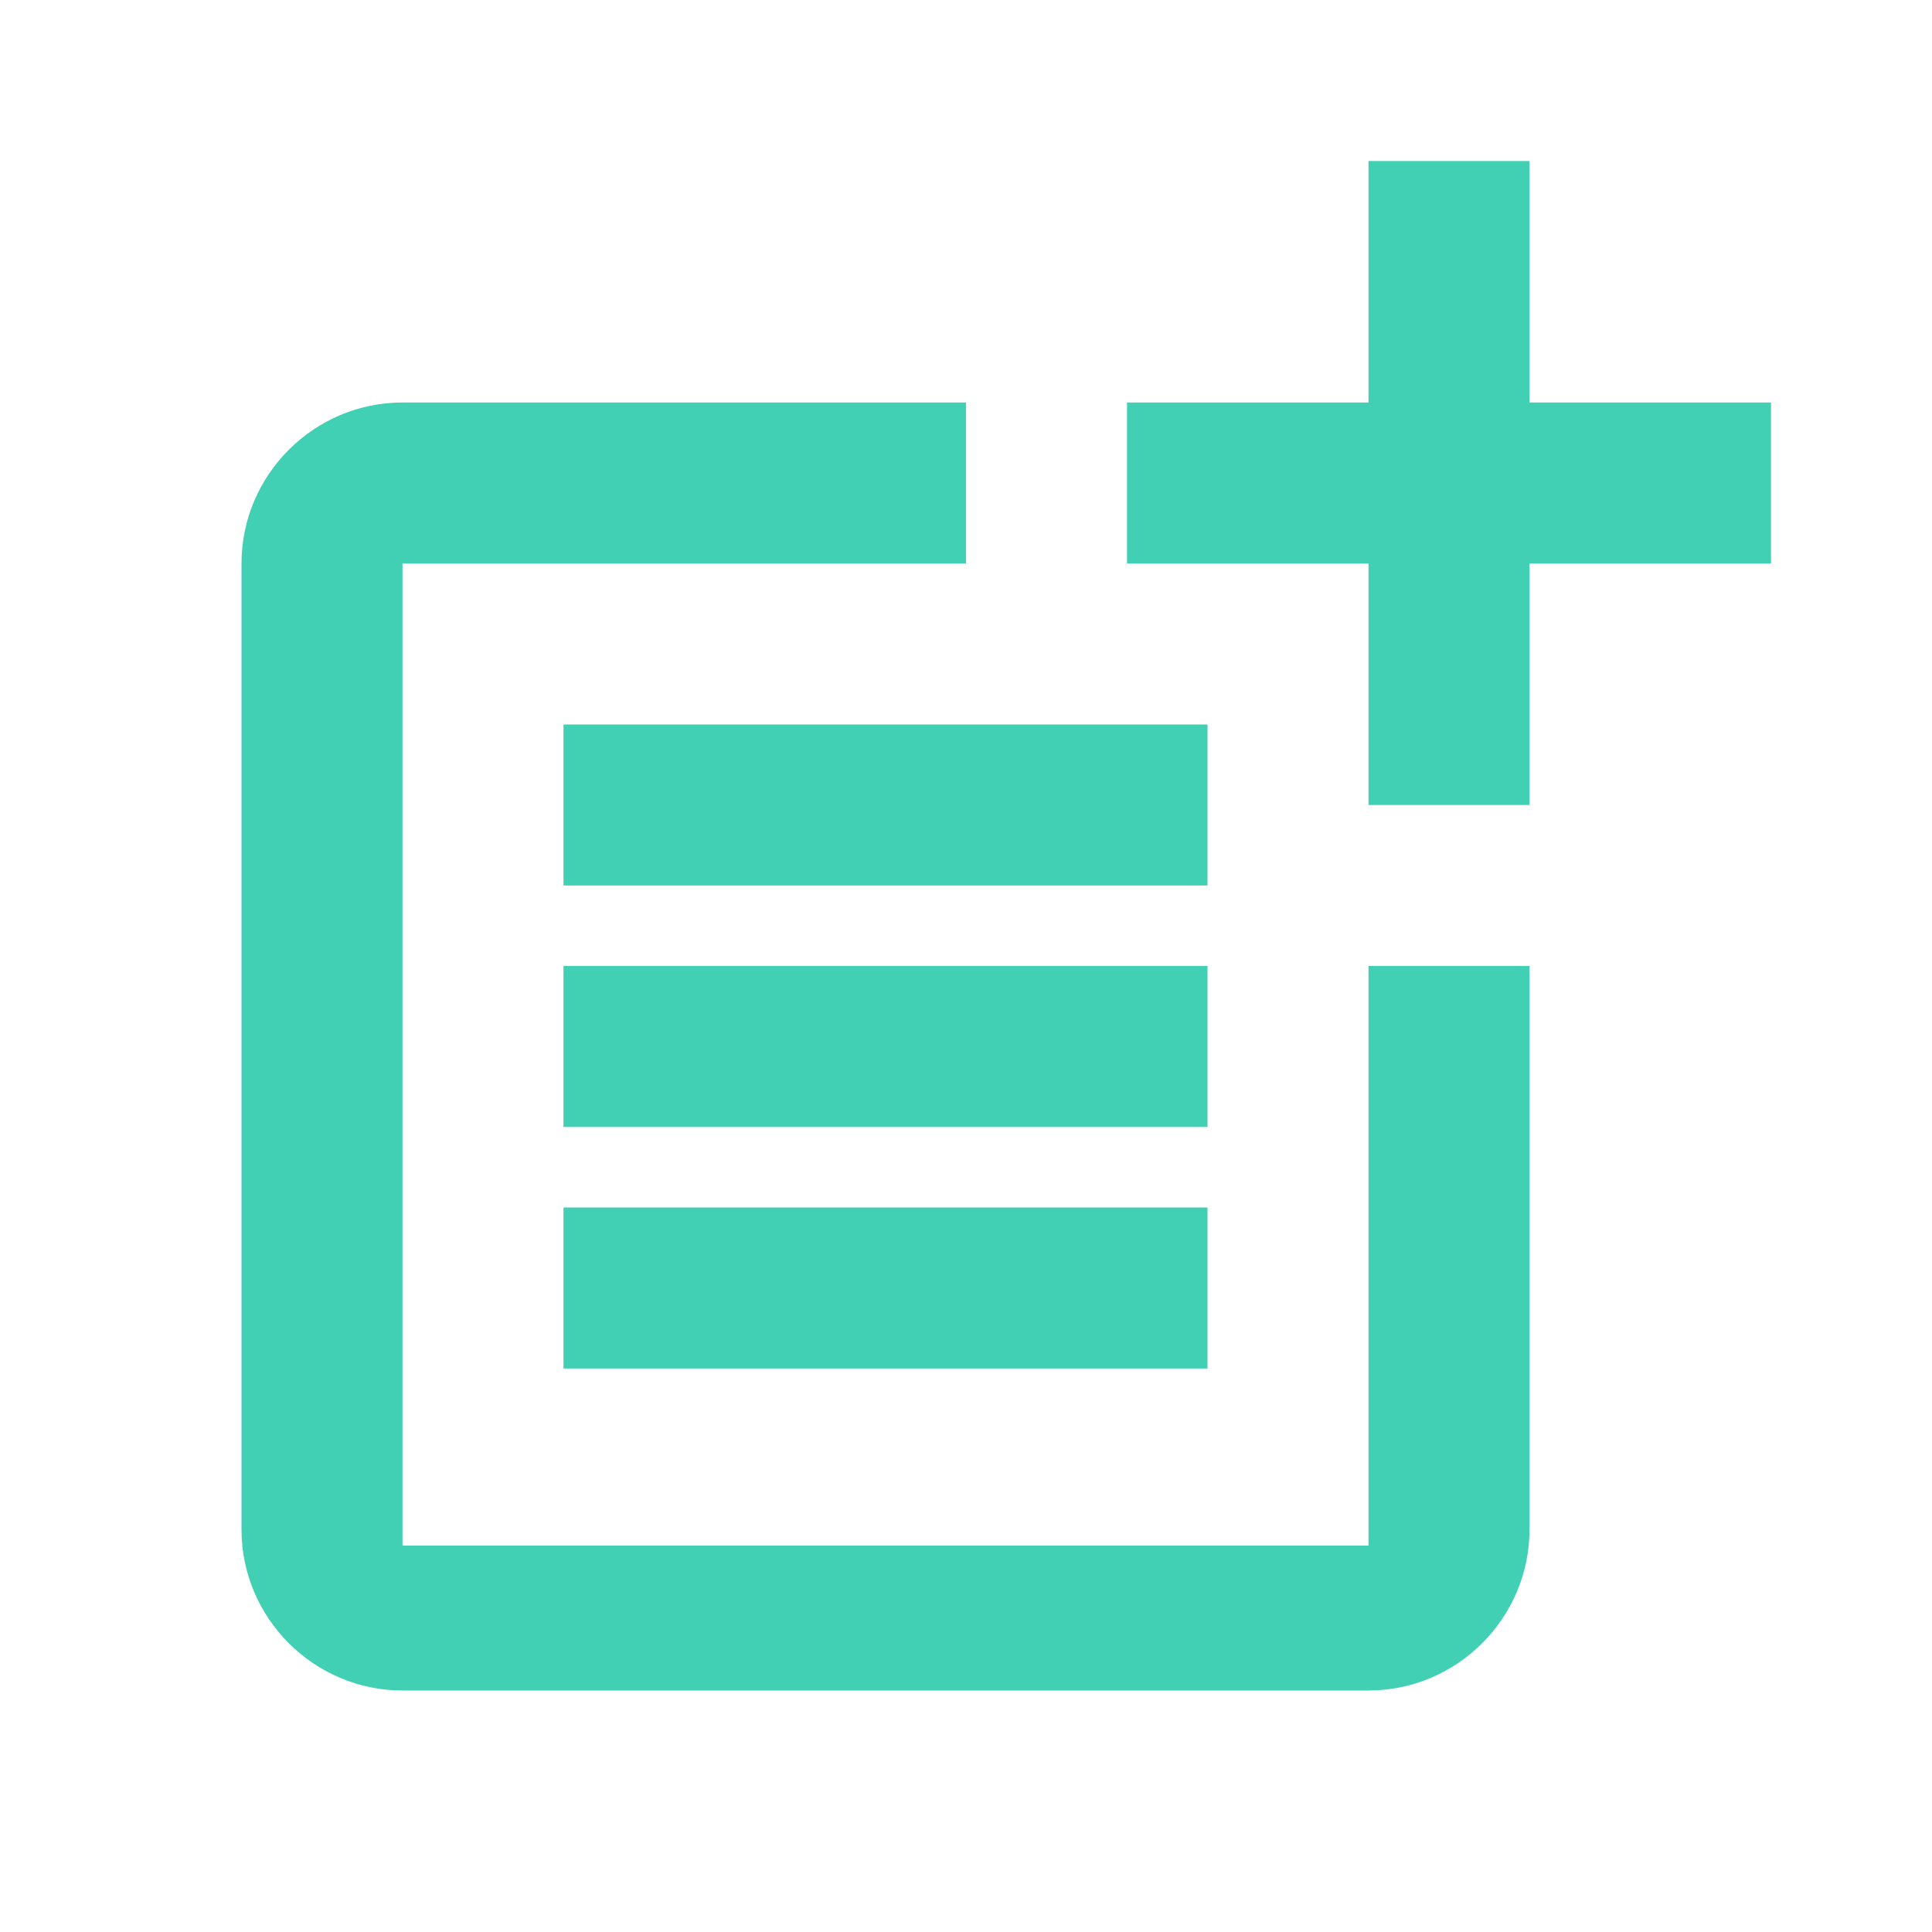
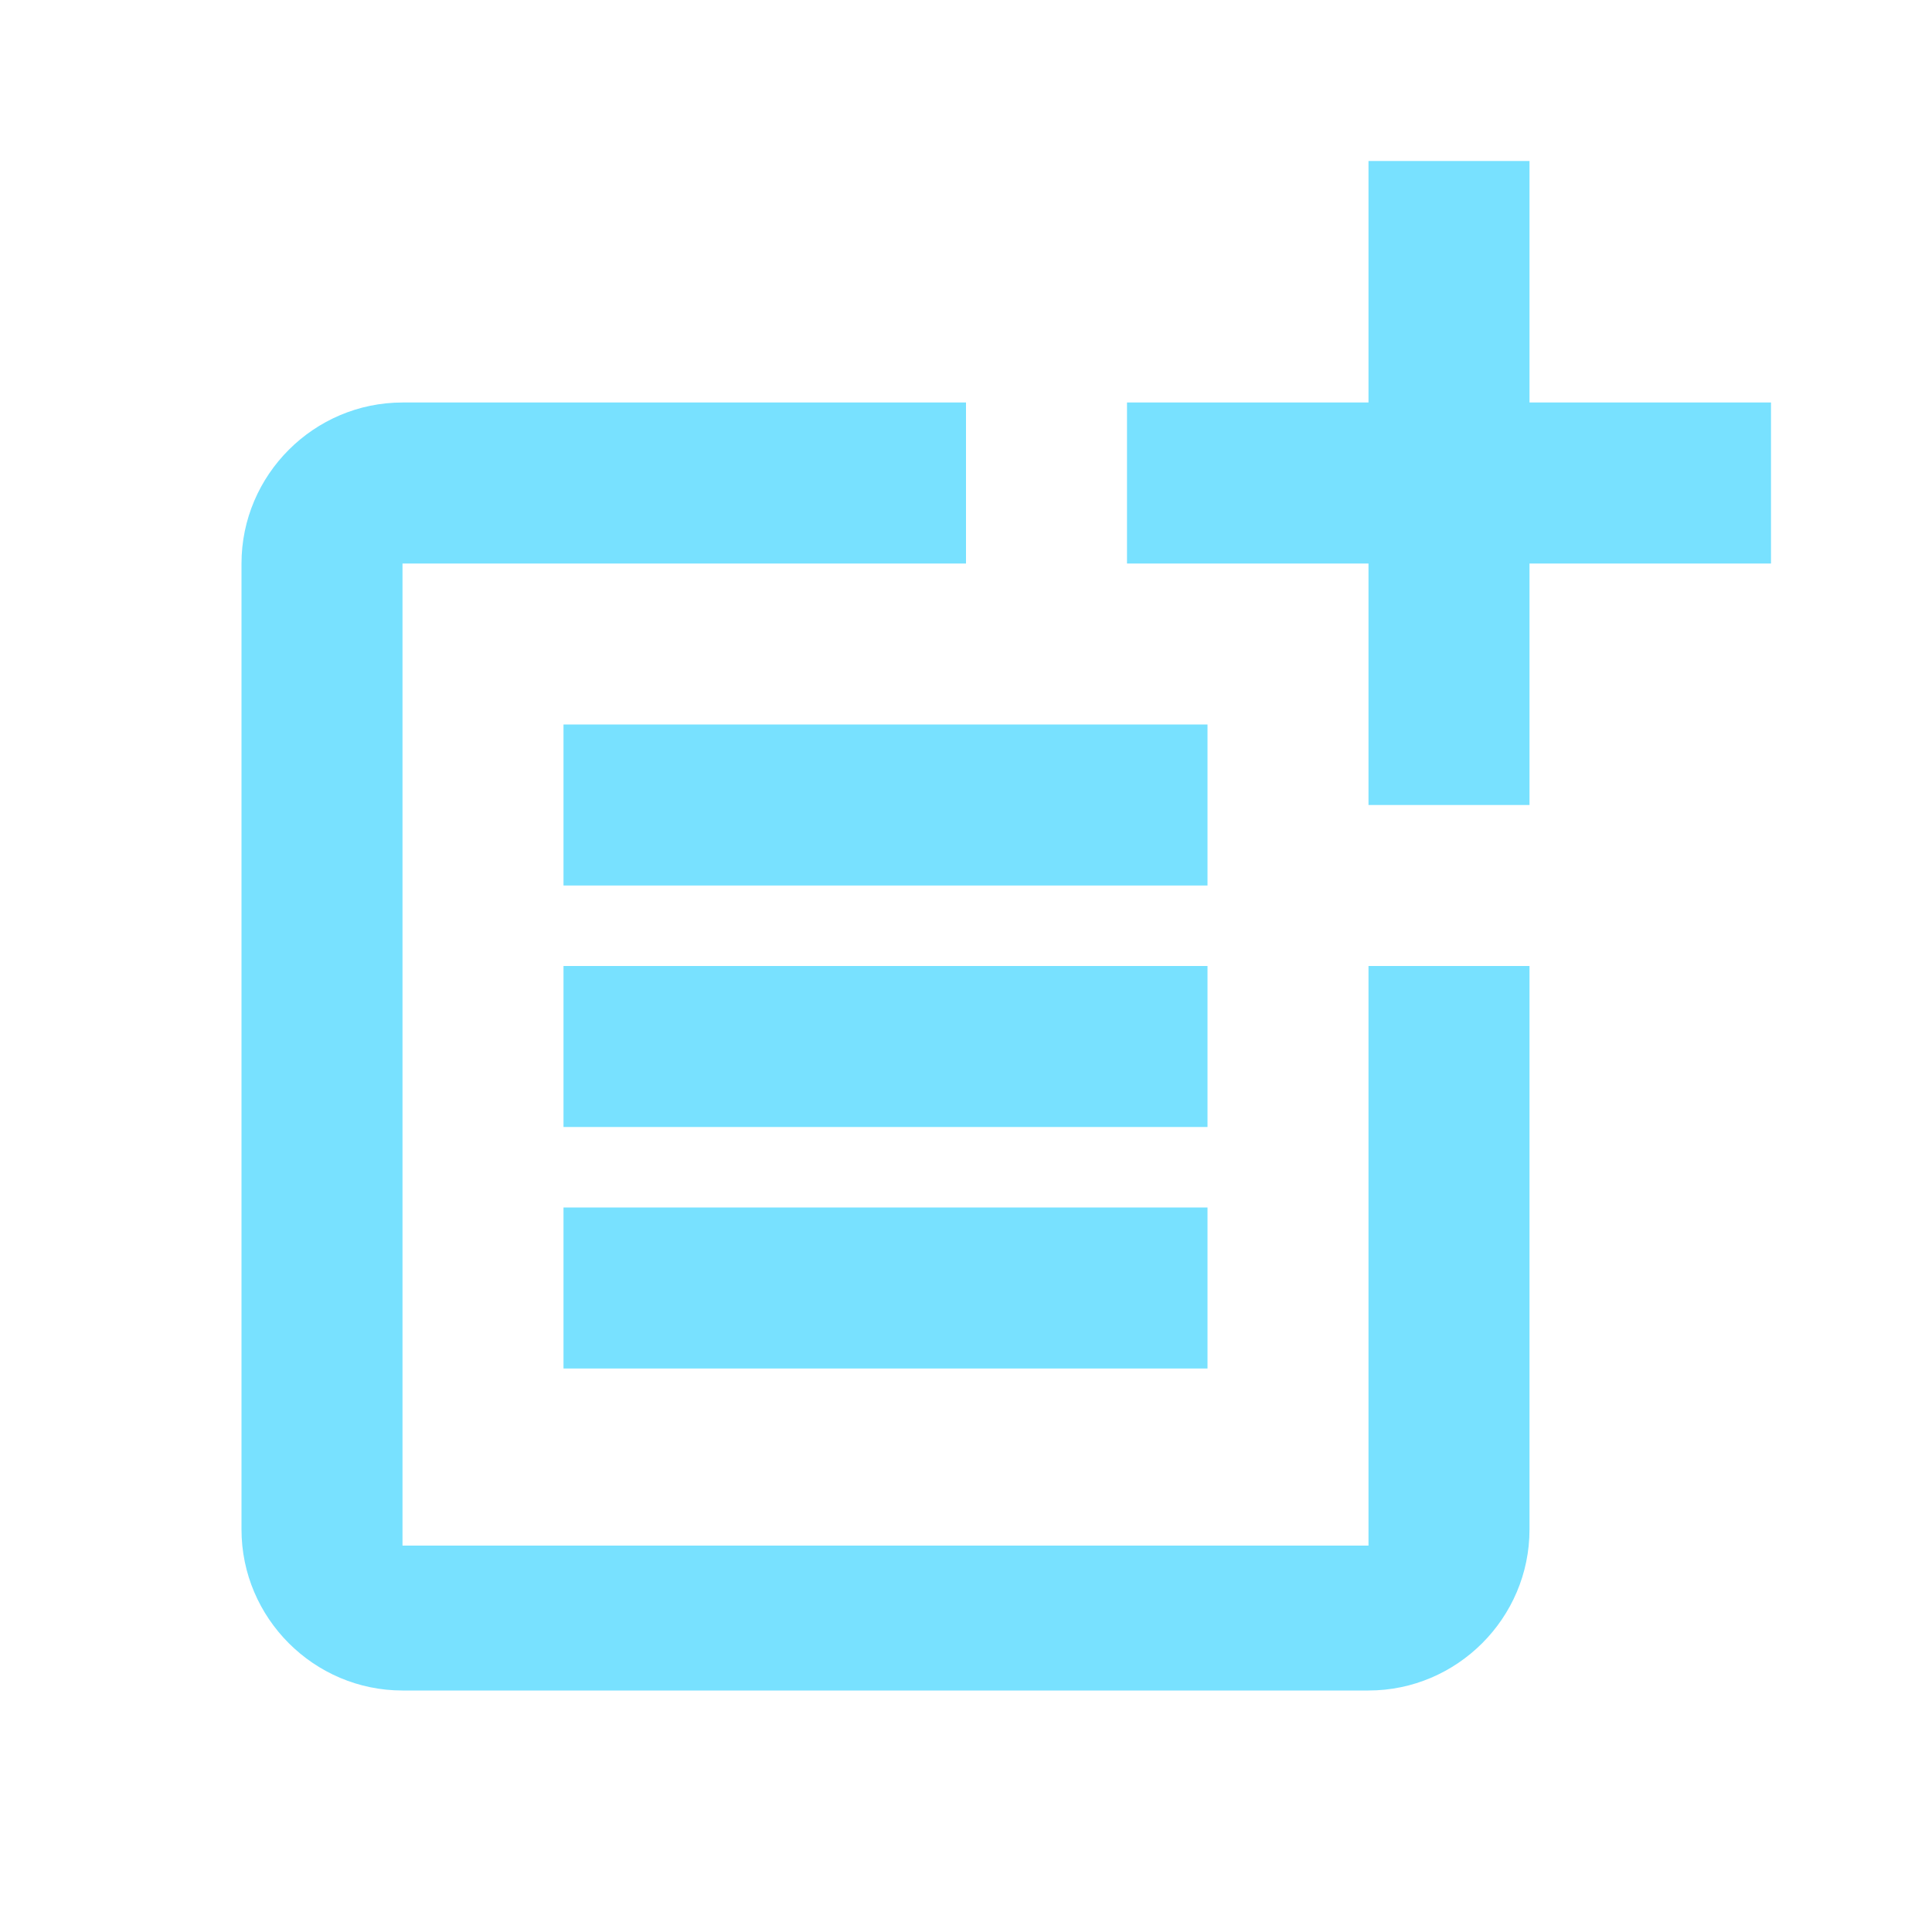
<svg xmlns="http://www.w3.org/2000/svg" version="1.1" id="Layer_1" x="0px" y="0px" viewBox="0 0 24 24" style="enable-background:new 0 0 24 24;" xml:space="preserve">
  <style type="text/css">
	.st0{fill:none;}
- 	.st1{fill:#41D0B3;}
+ 	.st1{fill:#78e1ff;}
</style>
  <g id="Bounding_Box">
    <rect y="0" class="st0" width="24" height="24" />
  </g>
  <g id="Flat">
    <g id="ui_x5F_spec_x5F_header_copy_2">
	</g>
    <g>
      <path class="st1" d="M17,19.2H5V7h7V5H5C3.9,5,3,5.9,3,7v12c0,1.1,0.9,2,2,2h12c1.1,0,2-0.9,2-2v-7h-2V19.2z" />
      <path class="st1" d="M19,2h-2v3h-3c0,0,0,2,0,2h3v3c0,0,2,0,2,0V7h3V5h-3V2z" />
      <rect x="7" y="9" class="st1" width="8" height="2" />
      <polygon class="st1" points="7,12 7,14 15,14 15,12 12,12   " />
      <rect x="7" y="15" class="st1" width="8" height="2" />
    </g>
  </g>
</svg>
